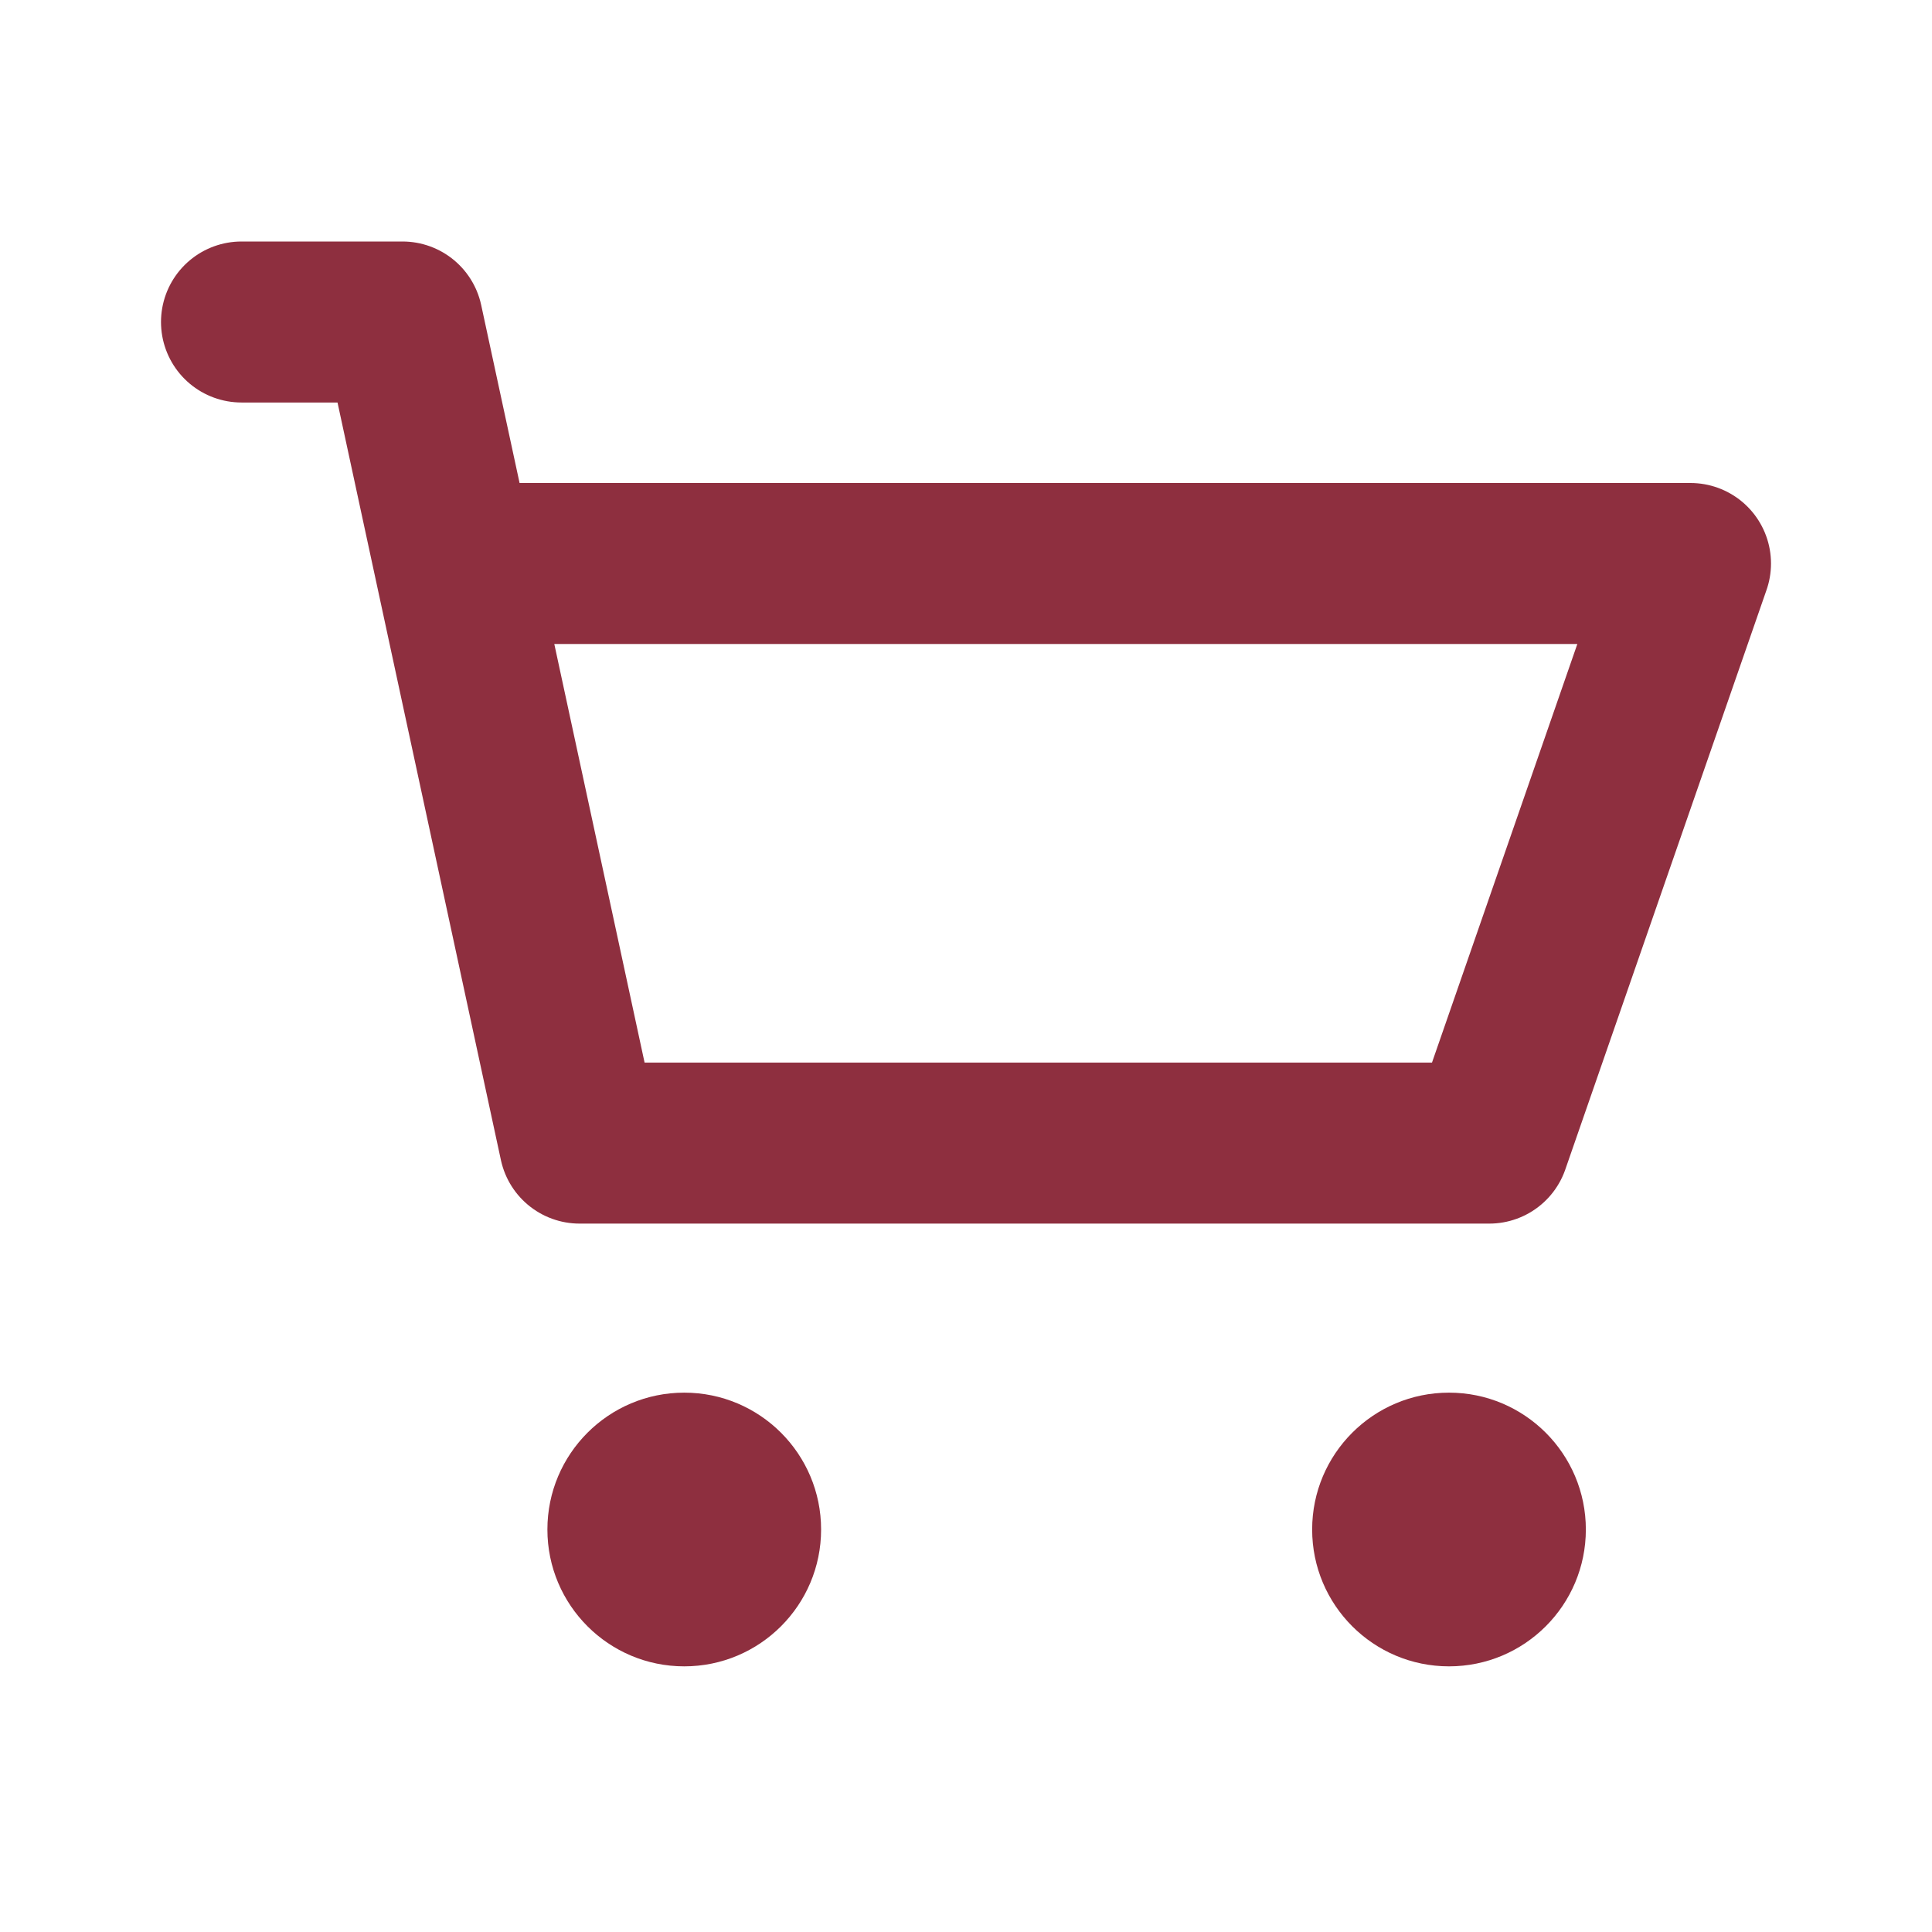
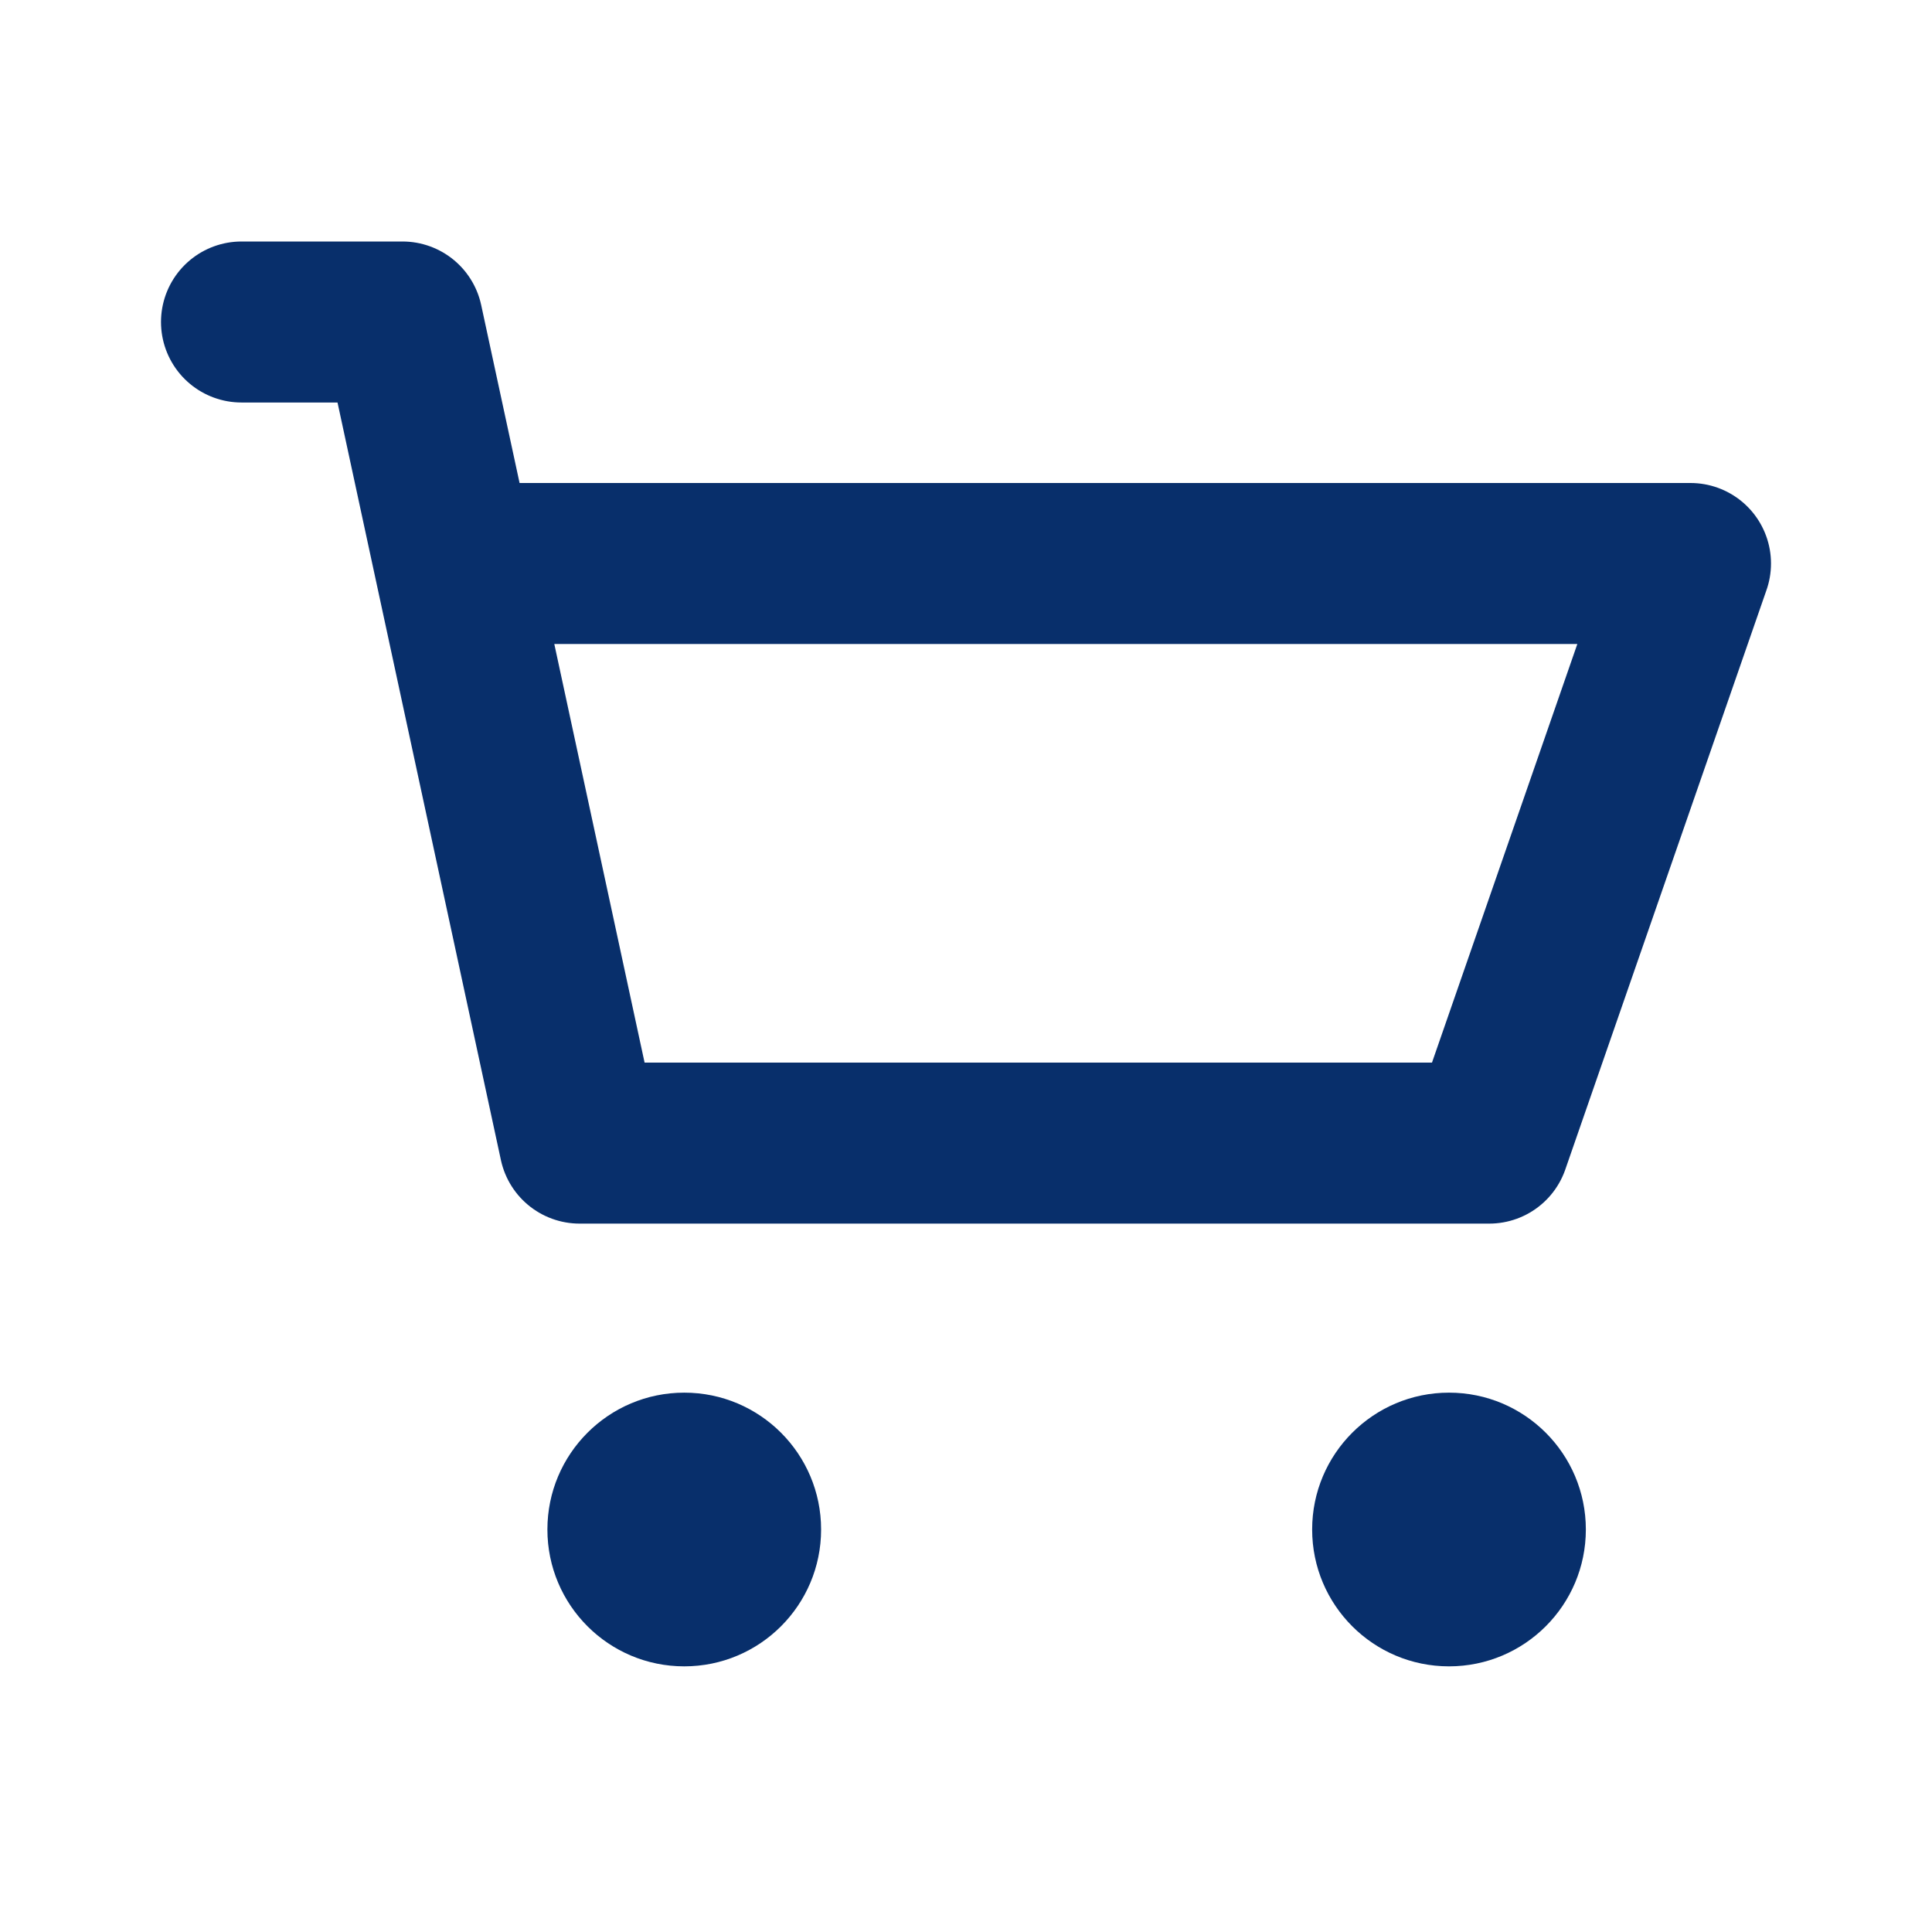
<svg xmlns="http://www.w3.org/2000/svg" width="24" height="24" viewBox="0 0 24 24" fill="none">
-   <path d="M3 4H5L7.2 14.2H18.5L21 7H6" stroke="#8E2F3F" stroke-width="2" stroke-linecap="round" stroke-linejoin="round" />
-   <circle cx="8.5" cy="19" r="1.7" fill="#8E2F3F" />
-   <circle cx="18" cy="19" r="1.7" fill="#8E2F3F" />
+   <path d="M3 4H5L7.2 14.2H18.5L21 7H6" stroke="#082F6B" stroke-width="2" stroke-linecap="round" stroke-linejoin="round" />
+   <circle cx="8.5" cy="19" r="1.7" fill="#082F6B" />
+   <circle cx="18" cy="19" r="1.7" fill="#082F6B" />
</svg>
